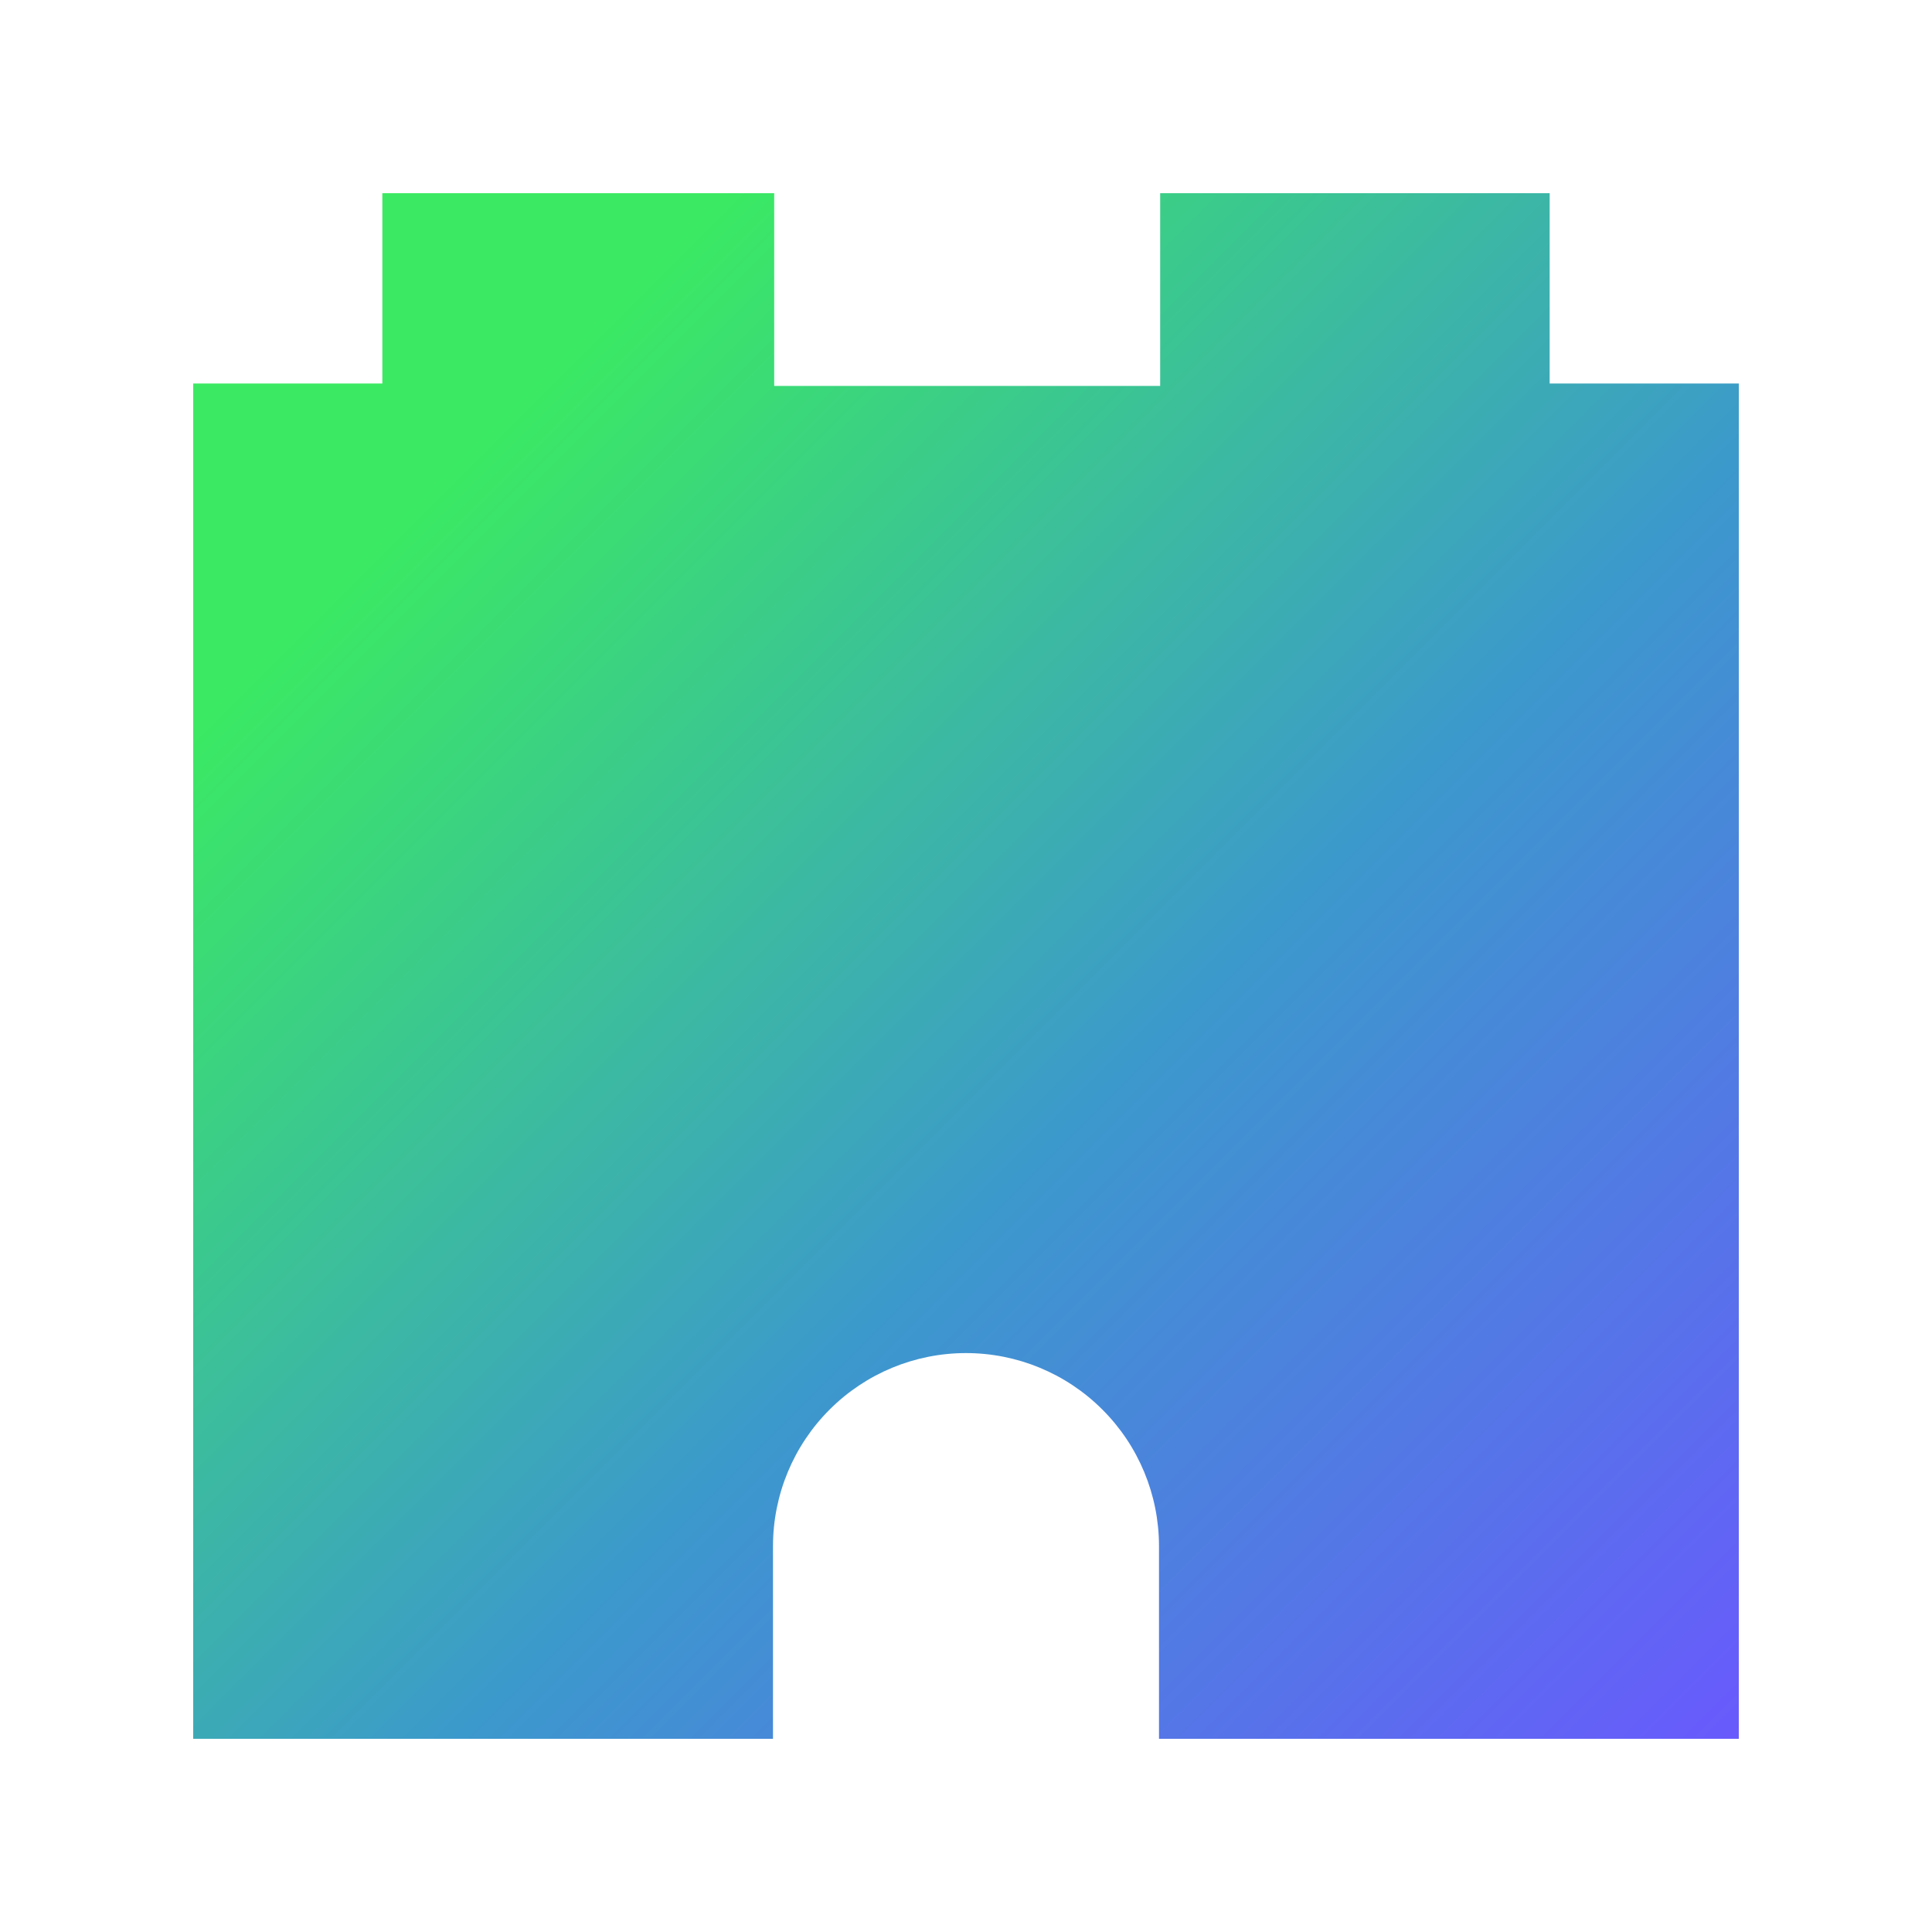
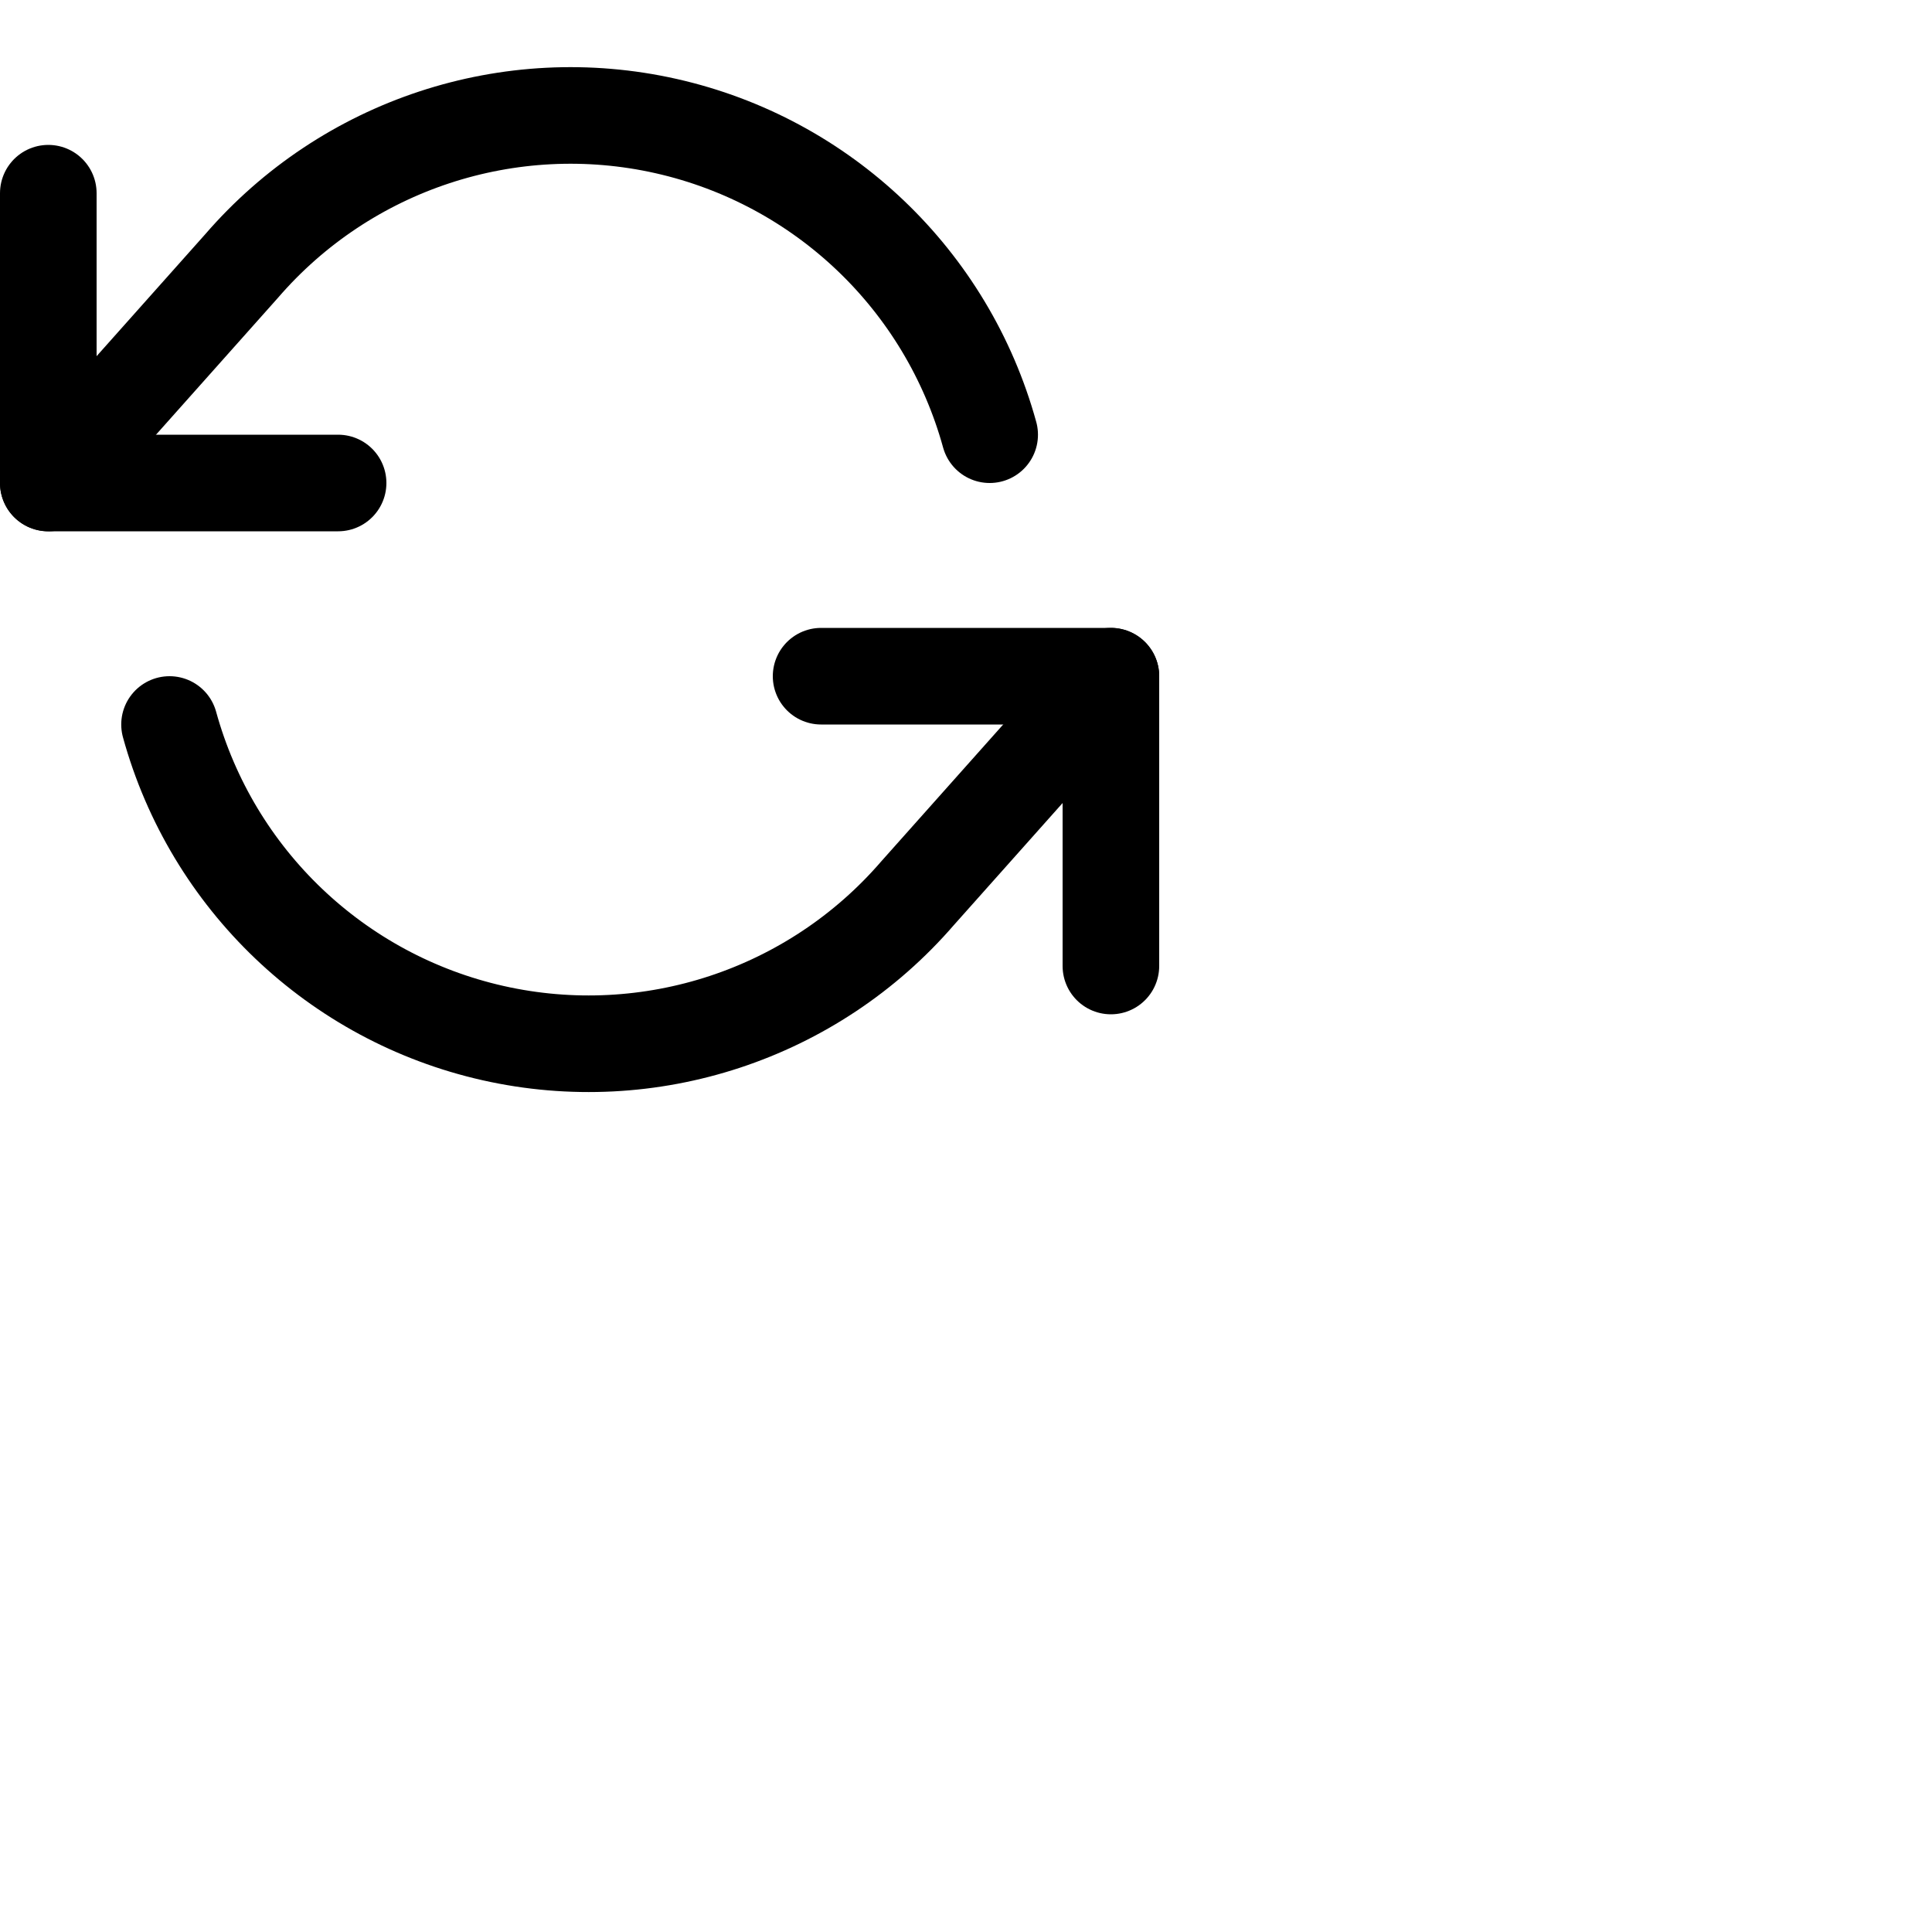
- <svg xmlns="http://www.w3.org/2000/svg" width="40" height="40" viewBox="0 0 40 40" fill="none">
-   <path d="M32.084 7.94V4H24.02V7.99H16.029V4H7.916V7.94H4V36H16.004V32.005C16.006 30.946 16.427 29.931 17.177 29.183C17.926 28.434 18.941 28.014 20 28.014C21.059 28.014 22.074 28.434 22.823 29.183C23.573 29.931 23.994 30.946 23.996 32.005V36H36V7.94H32.084Z" fill="url(#paint0_linear)" />
-   <defs>
-     <linearGradient id="paint0_linear" x1="2.942" y1="4.9" x2="37.777" y2="39.734" gradientUnits="userSpaceOnUse">
-       <stop offset="0.159" stop-color="#3BEA62" />
-       <stop offset="0.54" stop-color="#3C99CC" />
-       <stop offset="0.937" stop-color="#6B57FF" />
-     </linearGradient>
-   </defs>
+ <svg xmlns="http://www.w3.org/2000/svg" width="40" stroke="currentColor" stroke-width="2" stroke-linecap="round" stroke-linejoin="round" height="40" viewBox="0 0 40 40" fill="none">
+   <path d="M1 4v6h6" />
+   <path d="M23 20v-6h-6" />
+   <path d="M20.49 9A9 9 0 0 0 5 5.51L1 10" />
+   <path d="M3.51 15A9 9 0 0 0 19 18.49L23 14" />
</svg>
